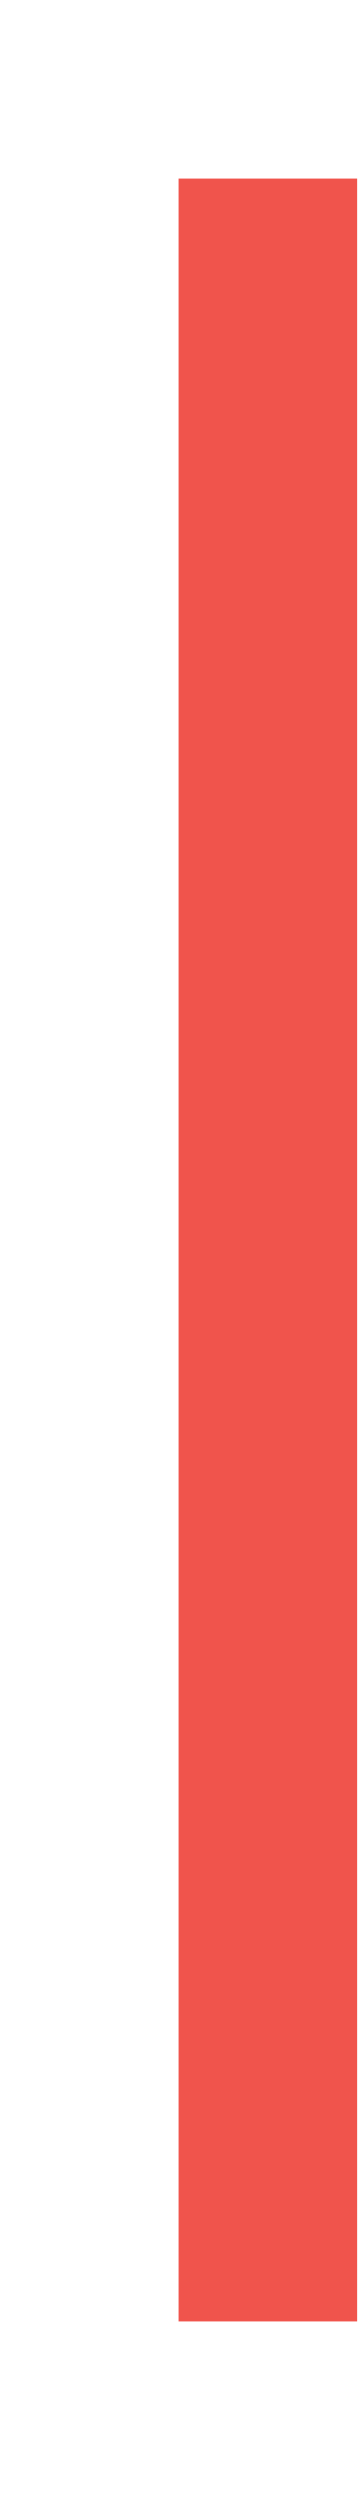
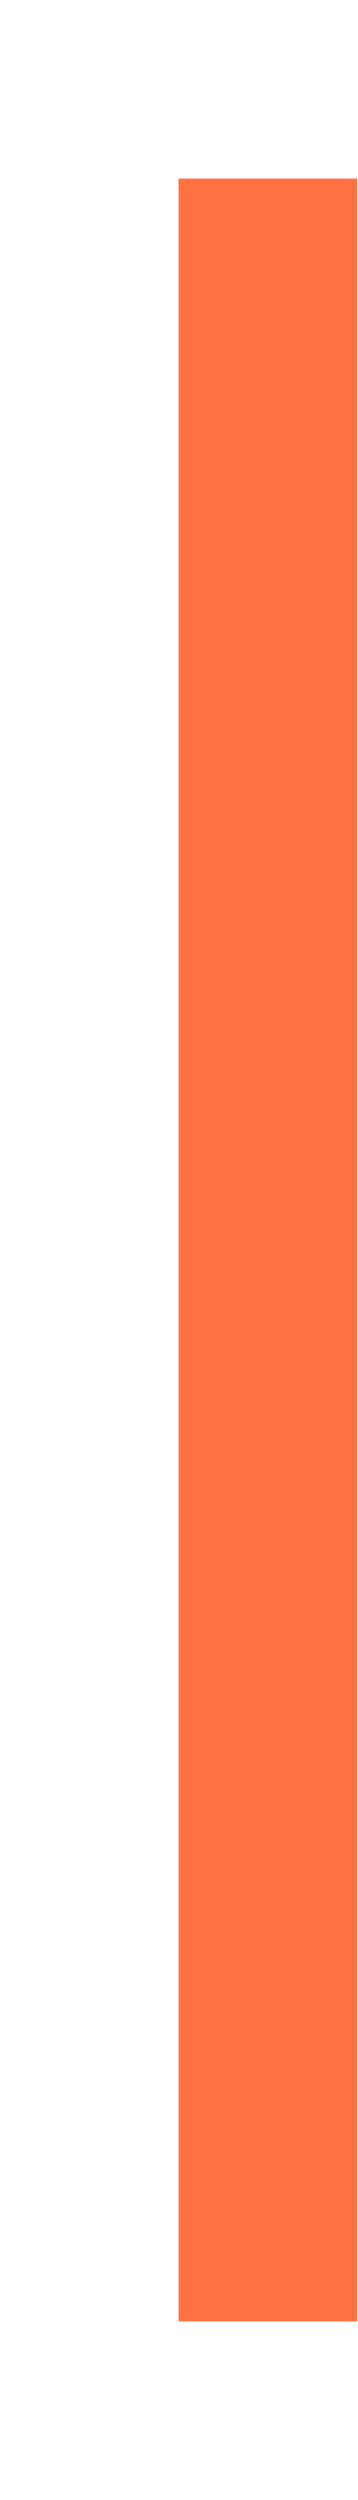
<svg xmlns="http://www.w3.org/2000/svg" xmlns:ns1="http://www.openswatchbook.org/uri/2009/osb" width="4" height="28" id="svg11300" version="1.0" style="display:inline;enable-background:new">
  <defs id="defs3">
    <linearGradient id="selected_bg_color" ns1:paint="solid">
      <stop style="stop-color:#5294e2;stop-opacity:1;" offset="0" id="stop4137" />
    </linearGradient>
  </defs>
  <g style="display:inline" id="layer1" transform="translate(0,-272)">
-     <rect style="opacity:1;fill:#F0544C;fill-opacity:1;stroke:none" id="rect4270-9" width="24" height="2" x="274" y="-4" transform="matrix(0,1,-1,0,0,0)" />
+     <rect style="opacity:1;fill:#ff7043;fill-opacity:1;stroke:none" id="rect4270-9" width="24" height="2" x="274" y="-4" transform="matrix(0,1,-1,0,0,0)" />
  </g>
</svg>
